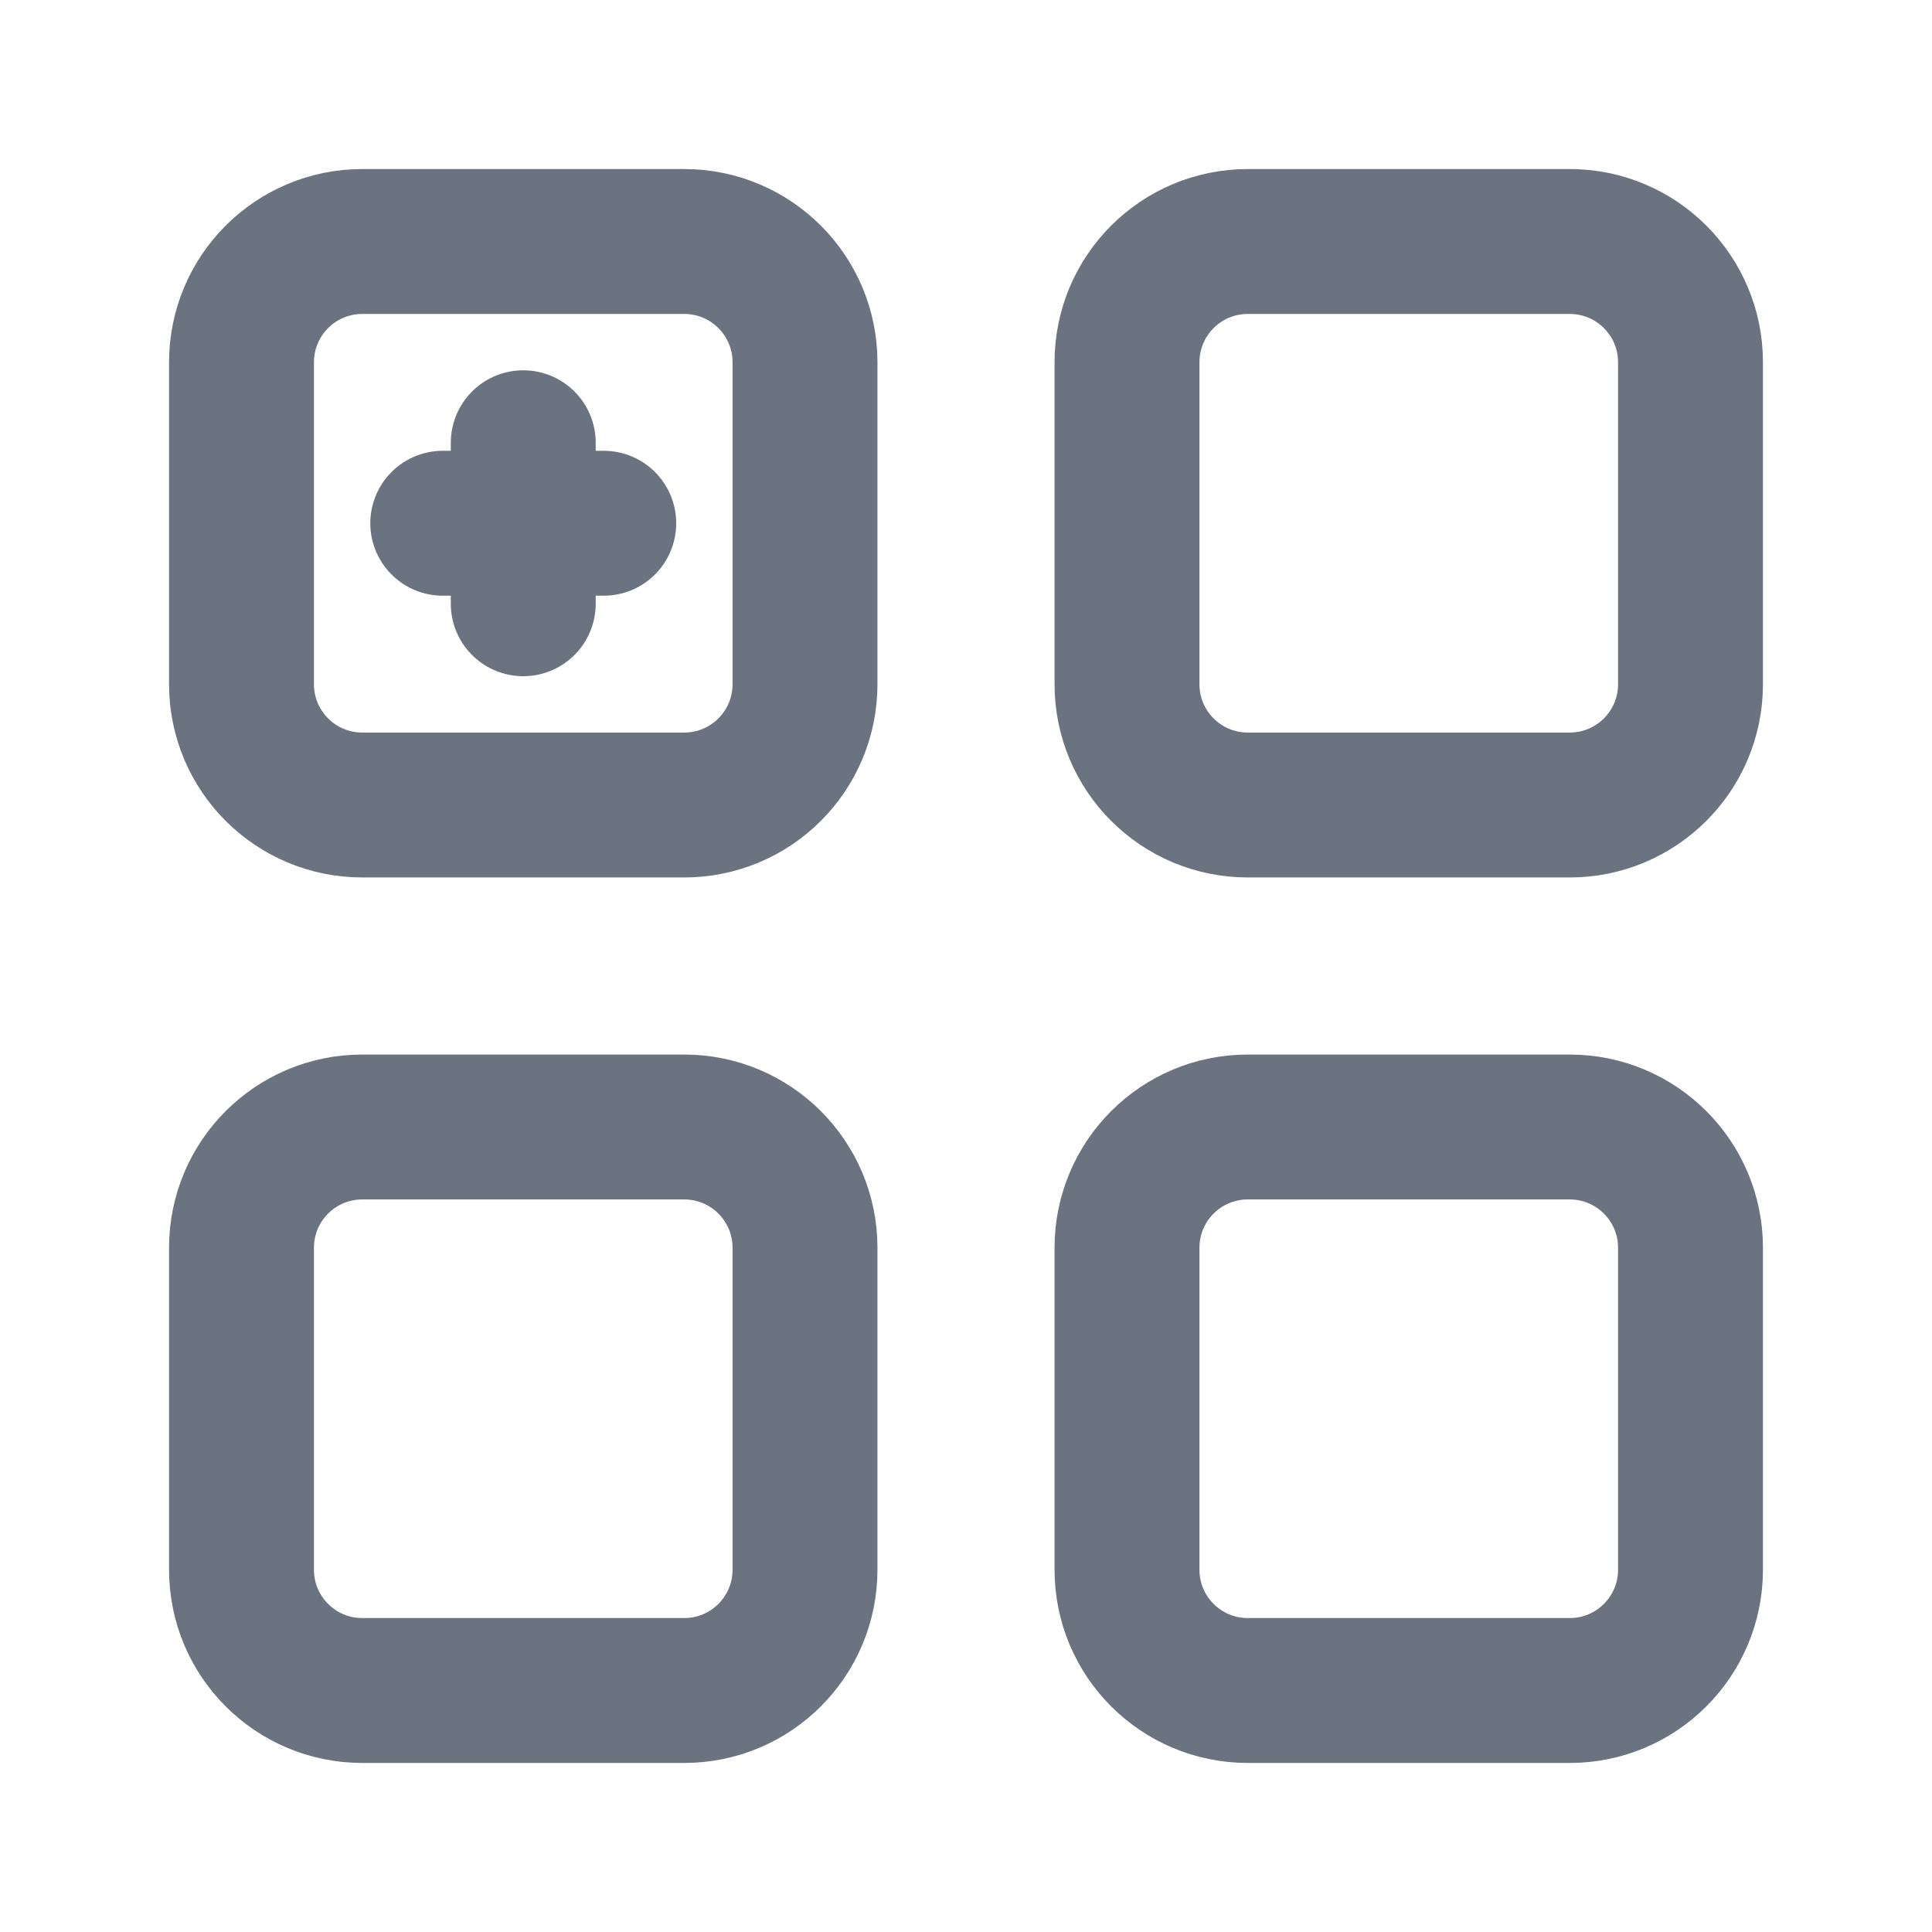
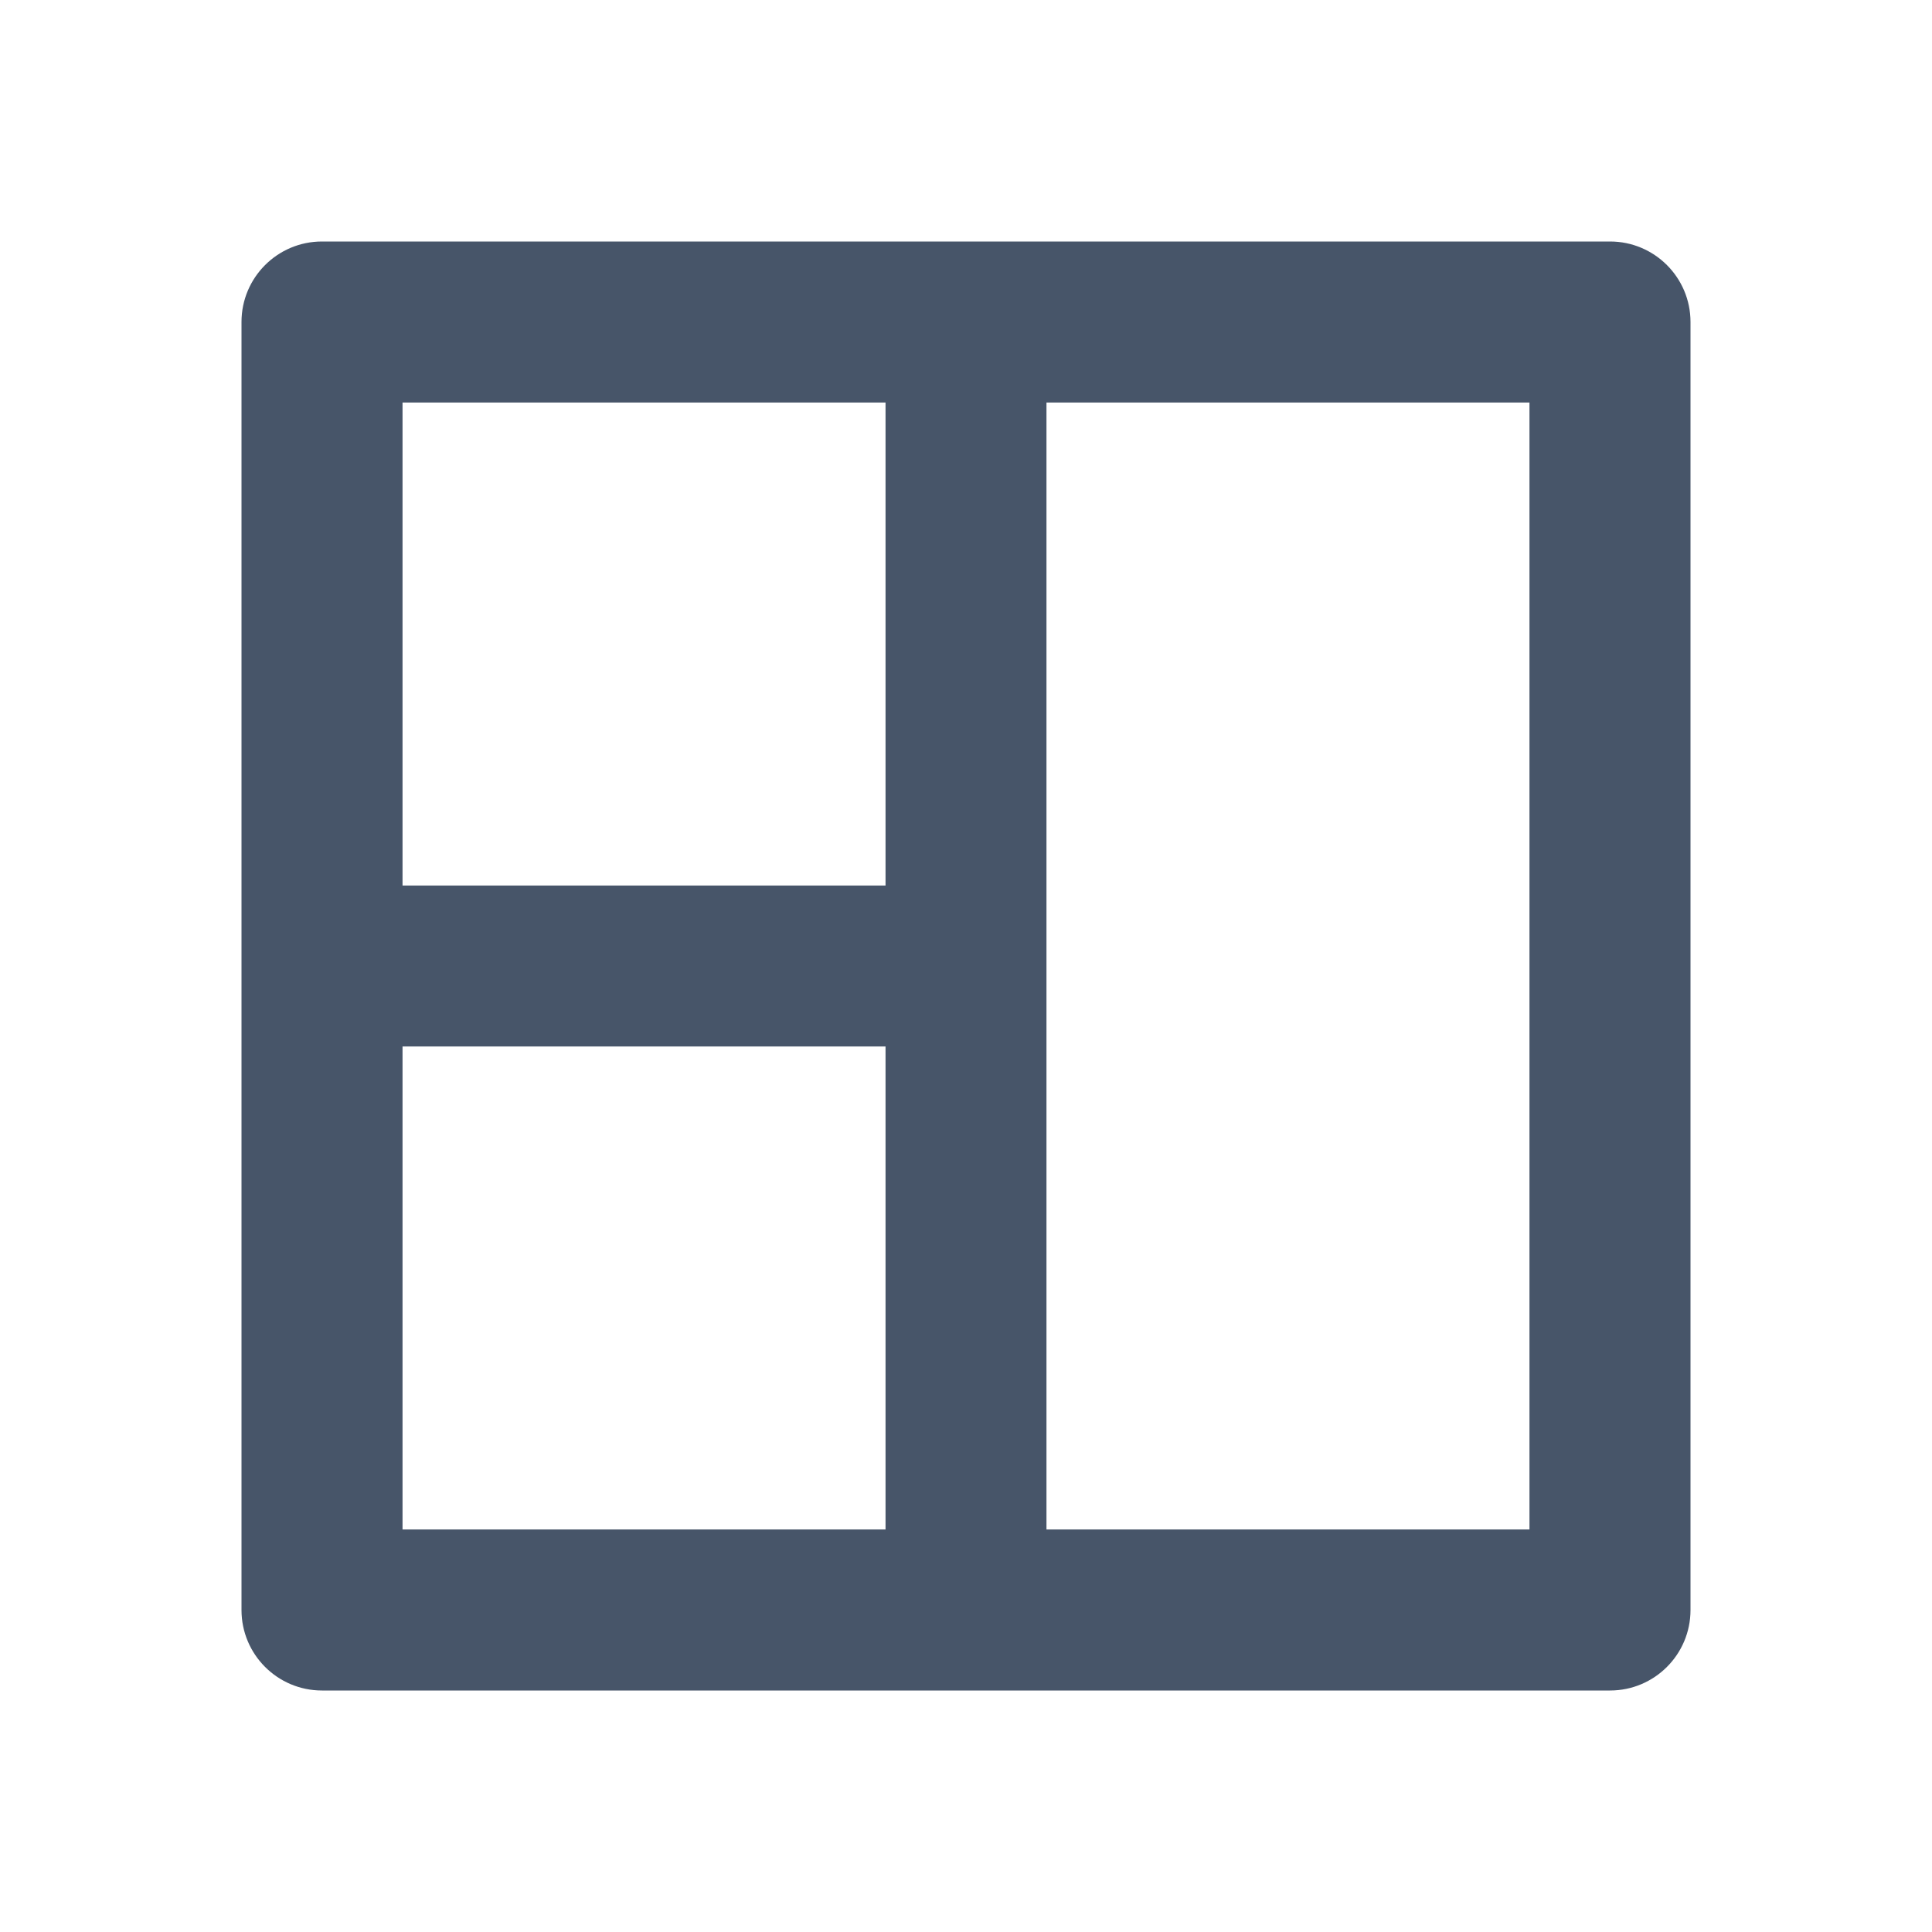
- <svg xmlns="http://www.w3.org/2000/svg" width="24" height="24" viewBox="0 0 24 24" fill="none" stroke="#6b7280" stroke-width="1.8" stroke-linecap="round" stroke-linejoin="round">
-   <rect x="3" y="3" width="7" height="7" rx="1.5" />
-   <rect x="14" y="3" width="7" height="7" rx="1.5" />
-   <rect x="3" y="14" width="7" height="7" rx="1.5" />
-   <rect x="14" y="14" width="7" height="7" rx="1.5" />
-   <line x1="6.5" y1="5.5" x2="6.5" y2="7.5" />
-   <line x1="5.5" y1="6.5" x2="7.5" y2="6.5" />
+ <svg xmlns="http://www.w3.org/2000/svg" width="20" height="20" viewBox="0 0 20 20" fill="none">
+   <path d="M16.667 2.5C17.127 2.5 17.5 2.873 17.5 3.333V16.667C17.5 17.127 17.127 17.5 16.667 17.5H3.333C2.873 17.5 2.5 17.127 2.5 16.667V3.333C2.5 2.873 2.873 2.5 3.333 2.5H16.667ZM9.167 10.833H4.167V15.833H9.167V10.833ZM10.833 15.833H15.833V4.167H10.833V15.833ZM9.167 4.167H4.167V9.167H9.167V4.167Z" fill="#475569" />
</svg>
